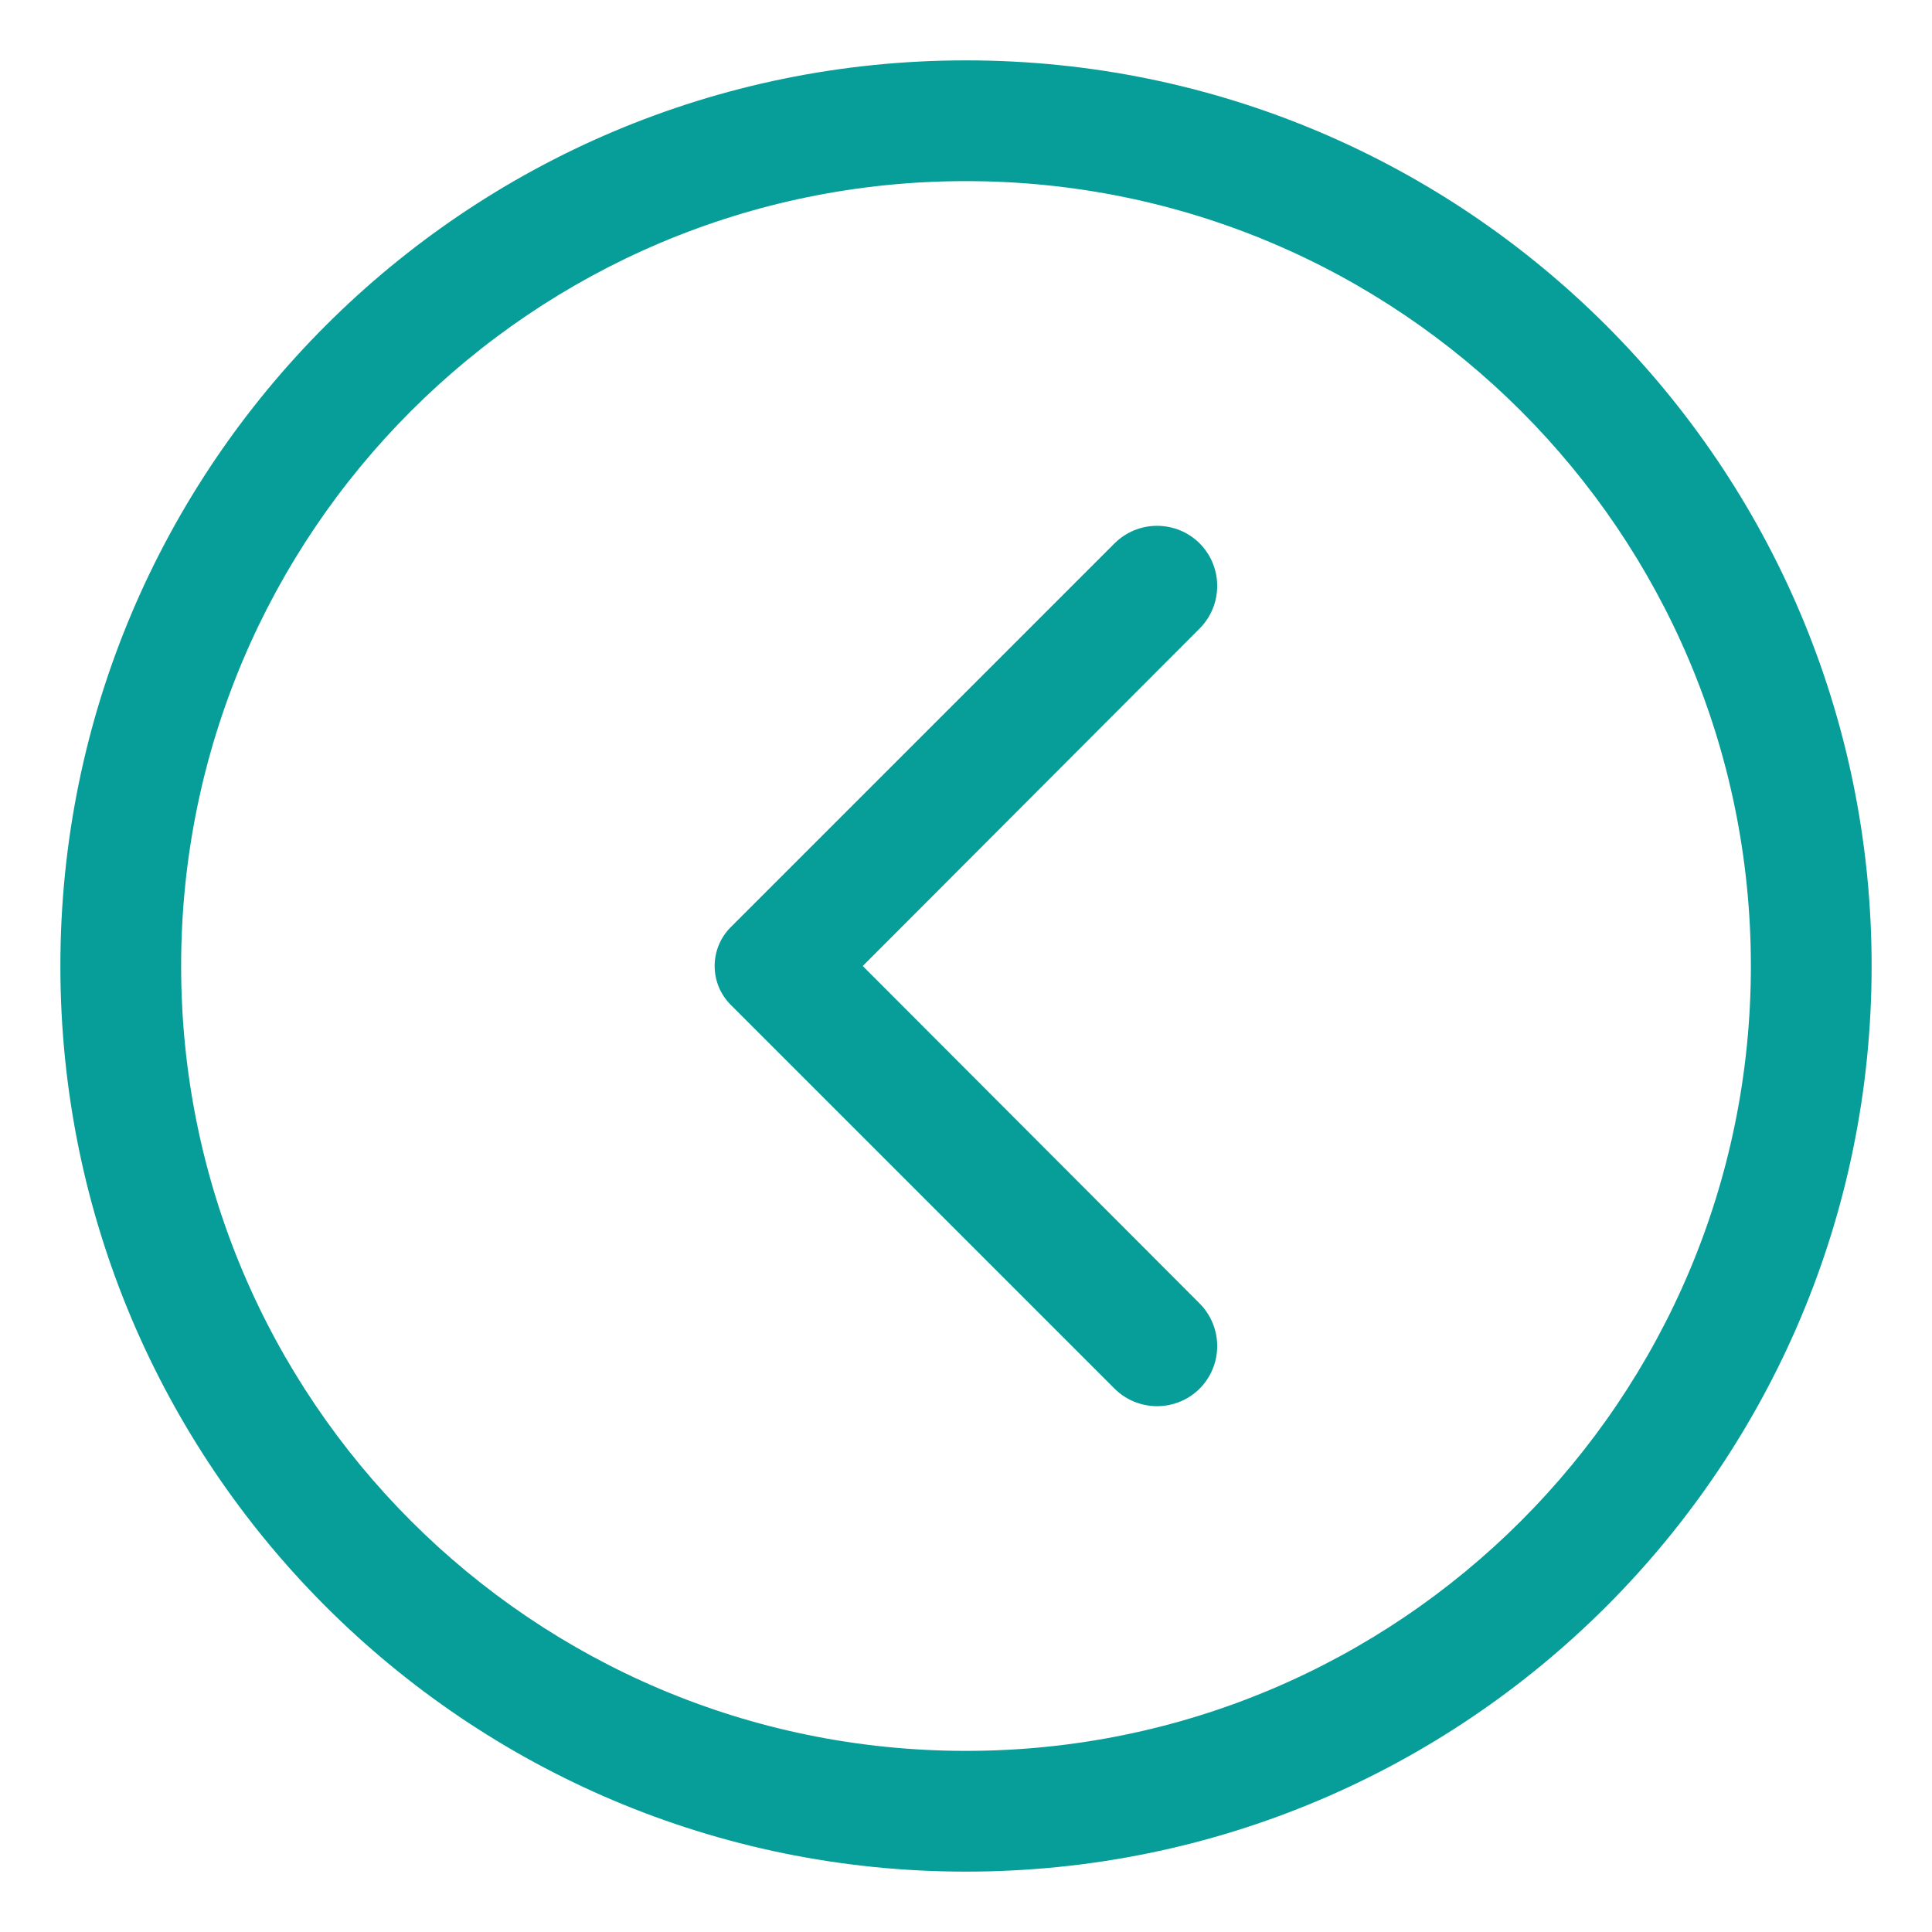
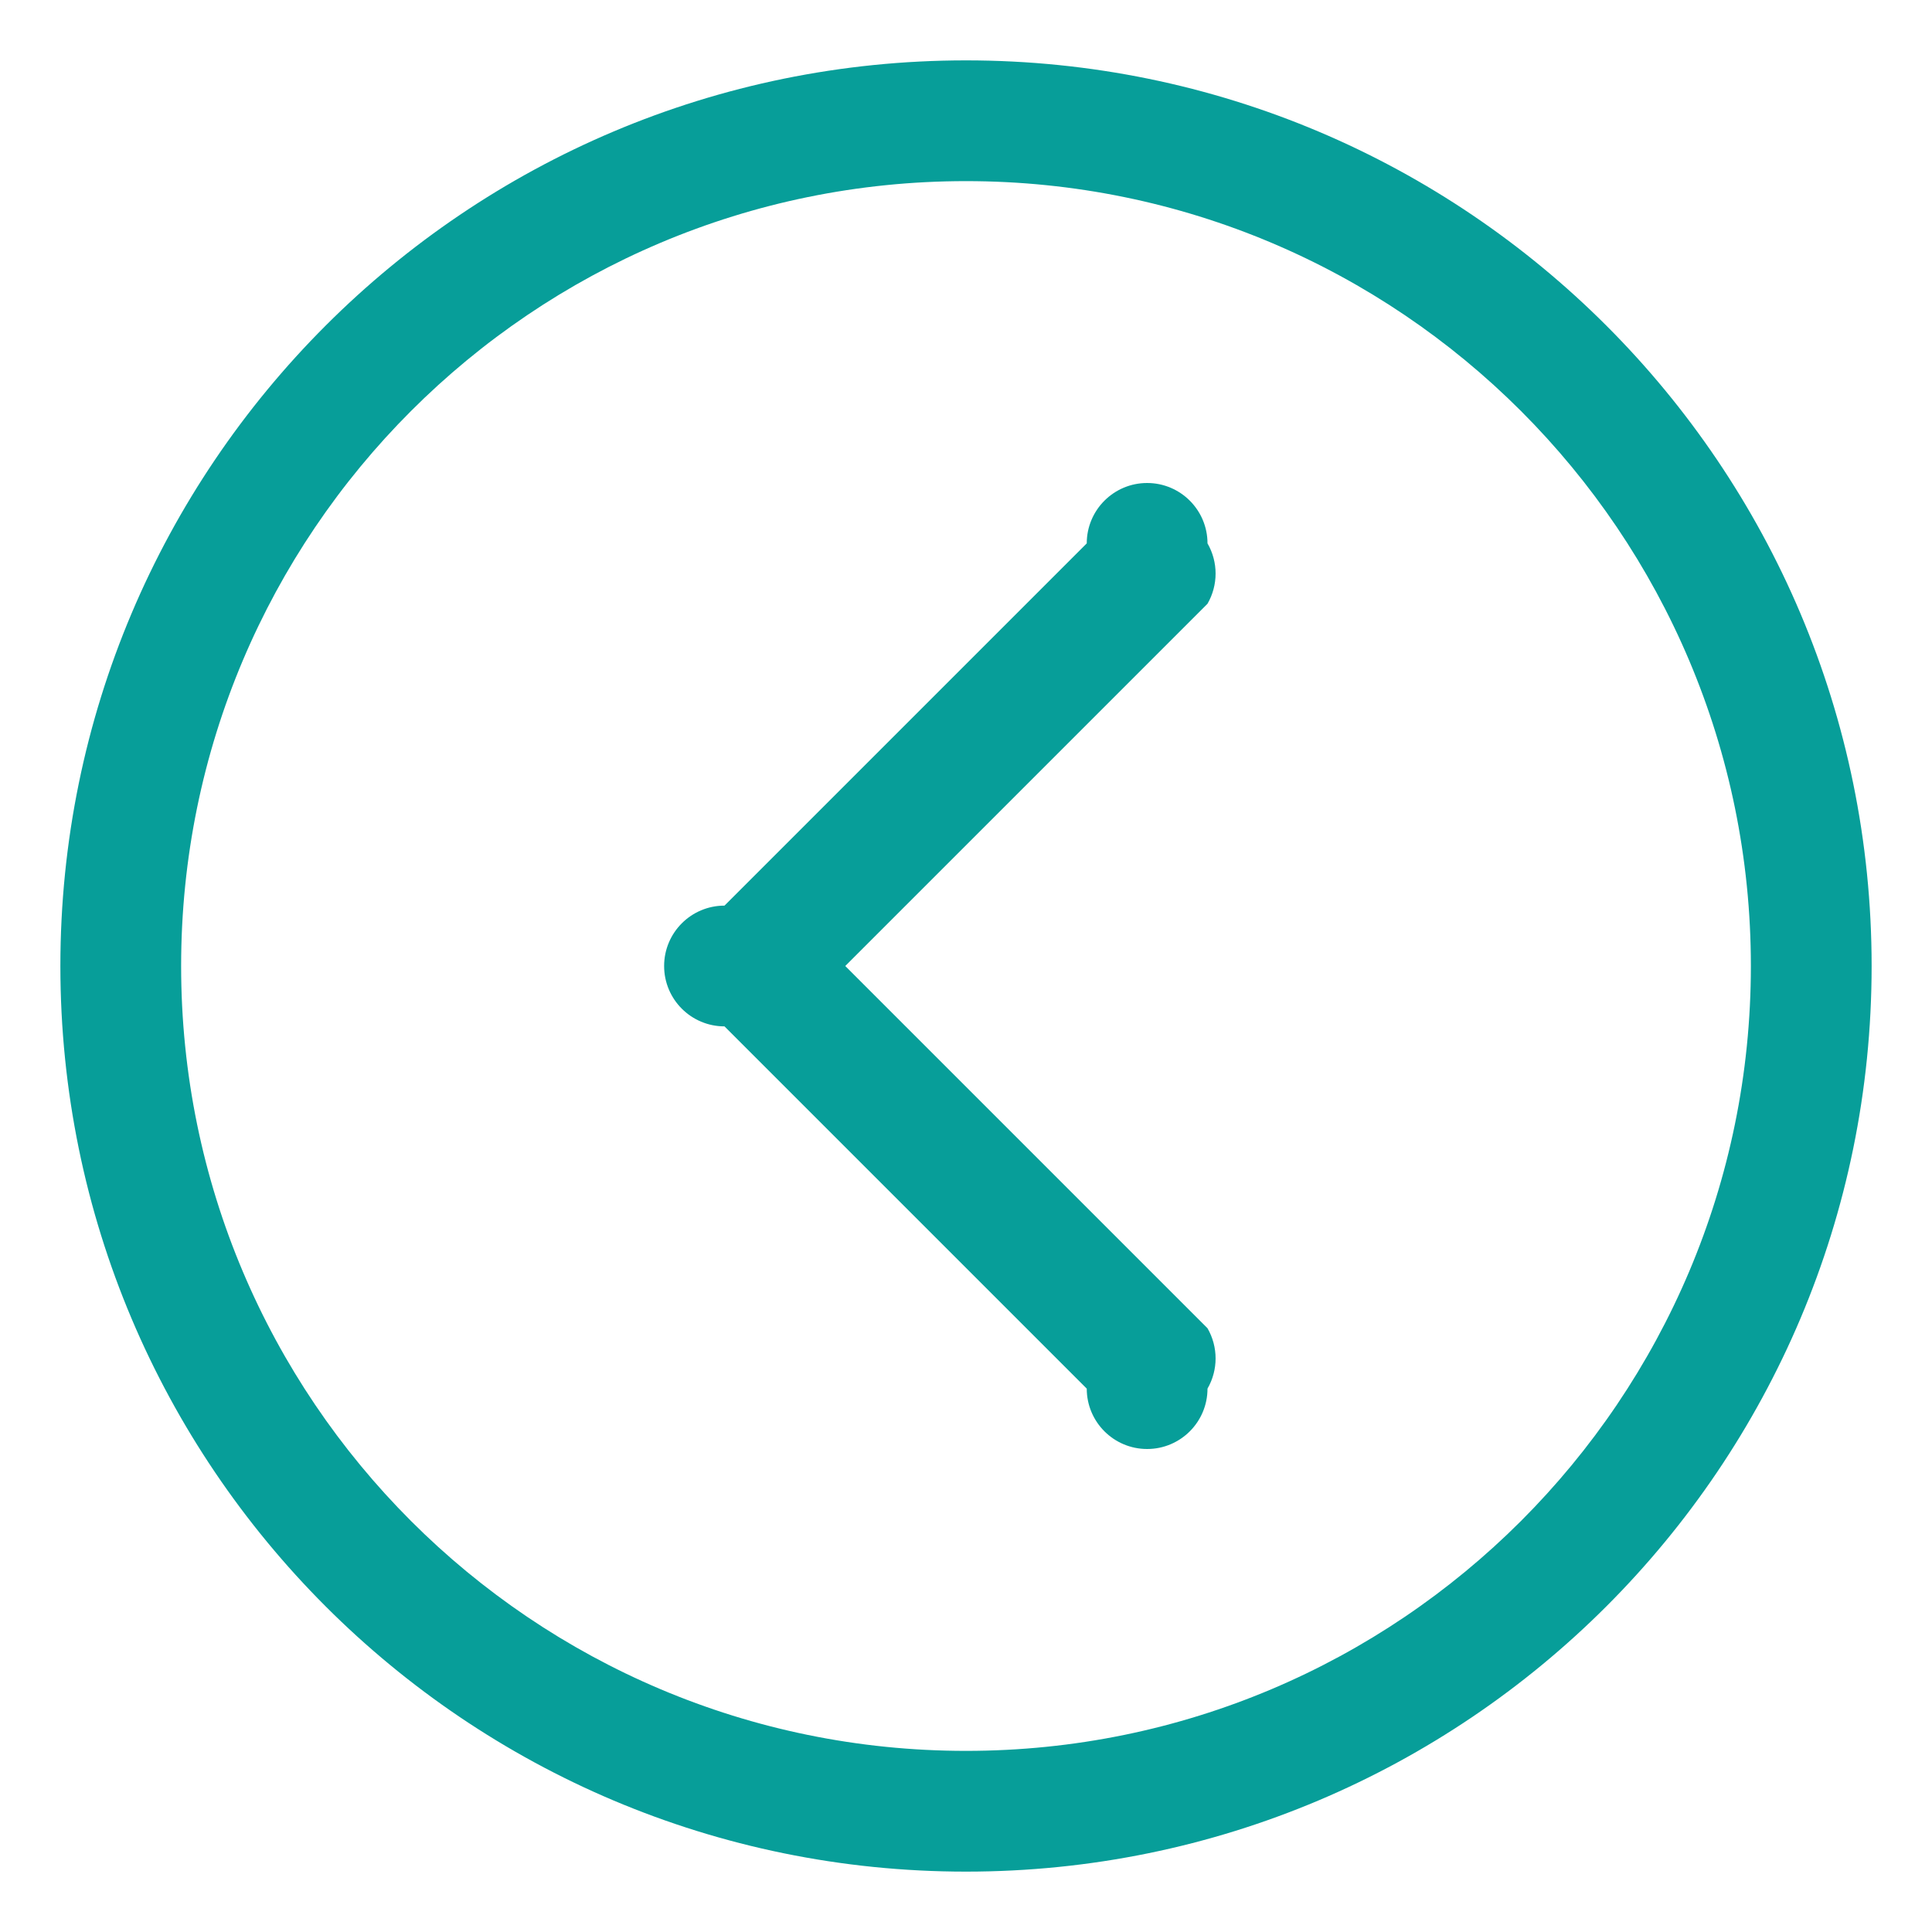
<svg xmlns="http://www.w3.org/2000/svg" fill="#079E99" viewBox="0 0 32 32">
-   <g data-name="Layer 2" fill="#079E99" id="Layer_2">
-     <path fill="#079E99" d="M31,16A15,15,0,1,1,16,1,15,15,0,0,1,31,16ZM3,16A13,13,0,1,0,16,3,13,13,0,0,0,3,16Z" />
-     <path d="M19.87,10.41,14.29,16l5.58,5.59a1,1,0,0,1,0,1.41h0a1,1,0,0,1-1.41,0L12.1,16.64a.91.91,0,0,1,0-1.28L18.46,9a1,1,0,0,1,1.41,0h0A1,1,0,0,1,19.87,10.41Z" />
+   <g data-name="Layer 2">
+     <path d="M31 16A15 15 0 1 1 16 1a15 15 0 0 1 15 15ZM3 16A13 13 0 1 0 16 3 13 13 0 0 0 3 16Z" />
+     <path d="m20 10-6 6 6 6a1 1 0 0 1 0 1 1 1 0 0 1-2 0l-6-6a1 1 0 0 1 0-2l6-6a1 1 0 0 1 2 0 1 1 0 0 1 0 1Z" />
  </g>
</svg>
